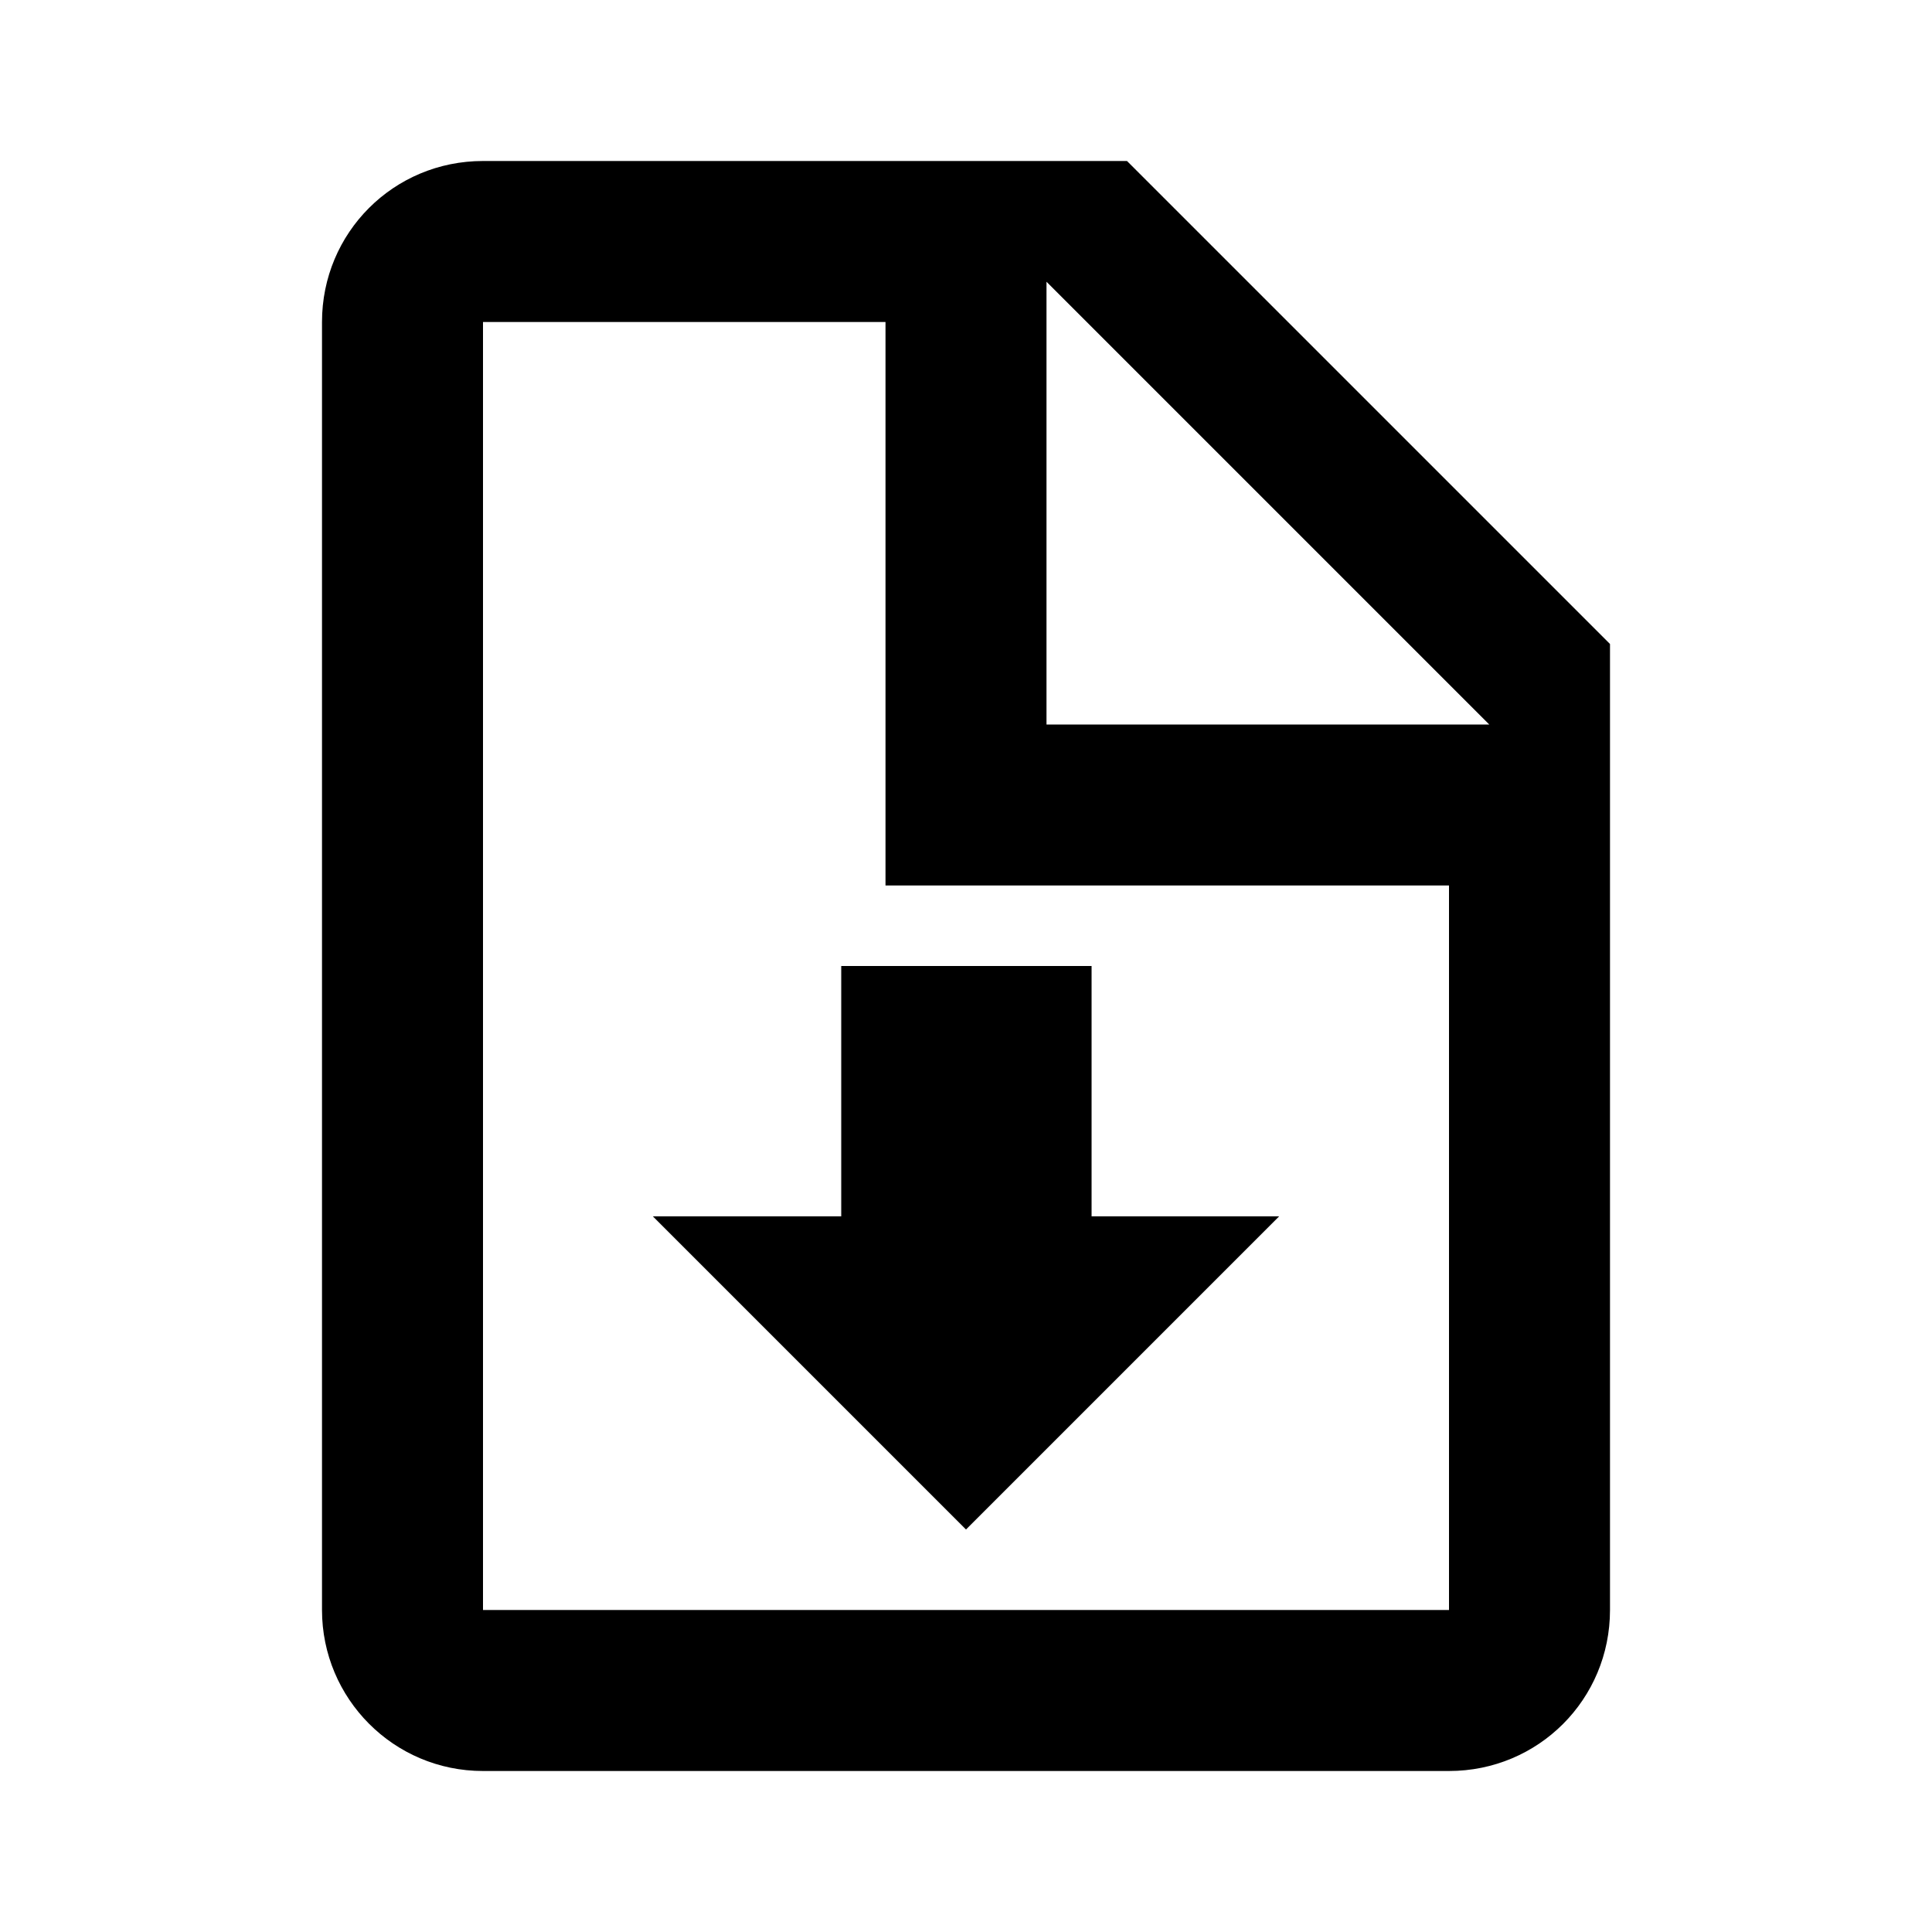
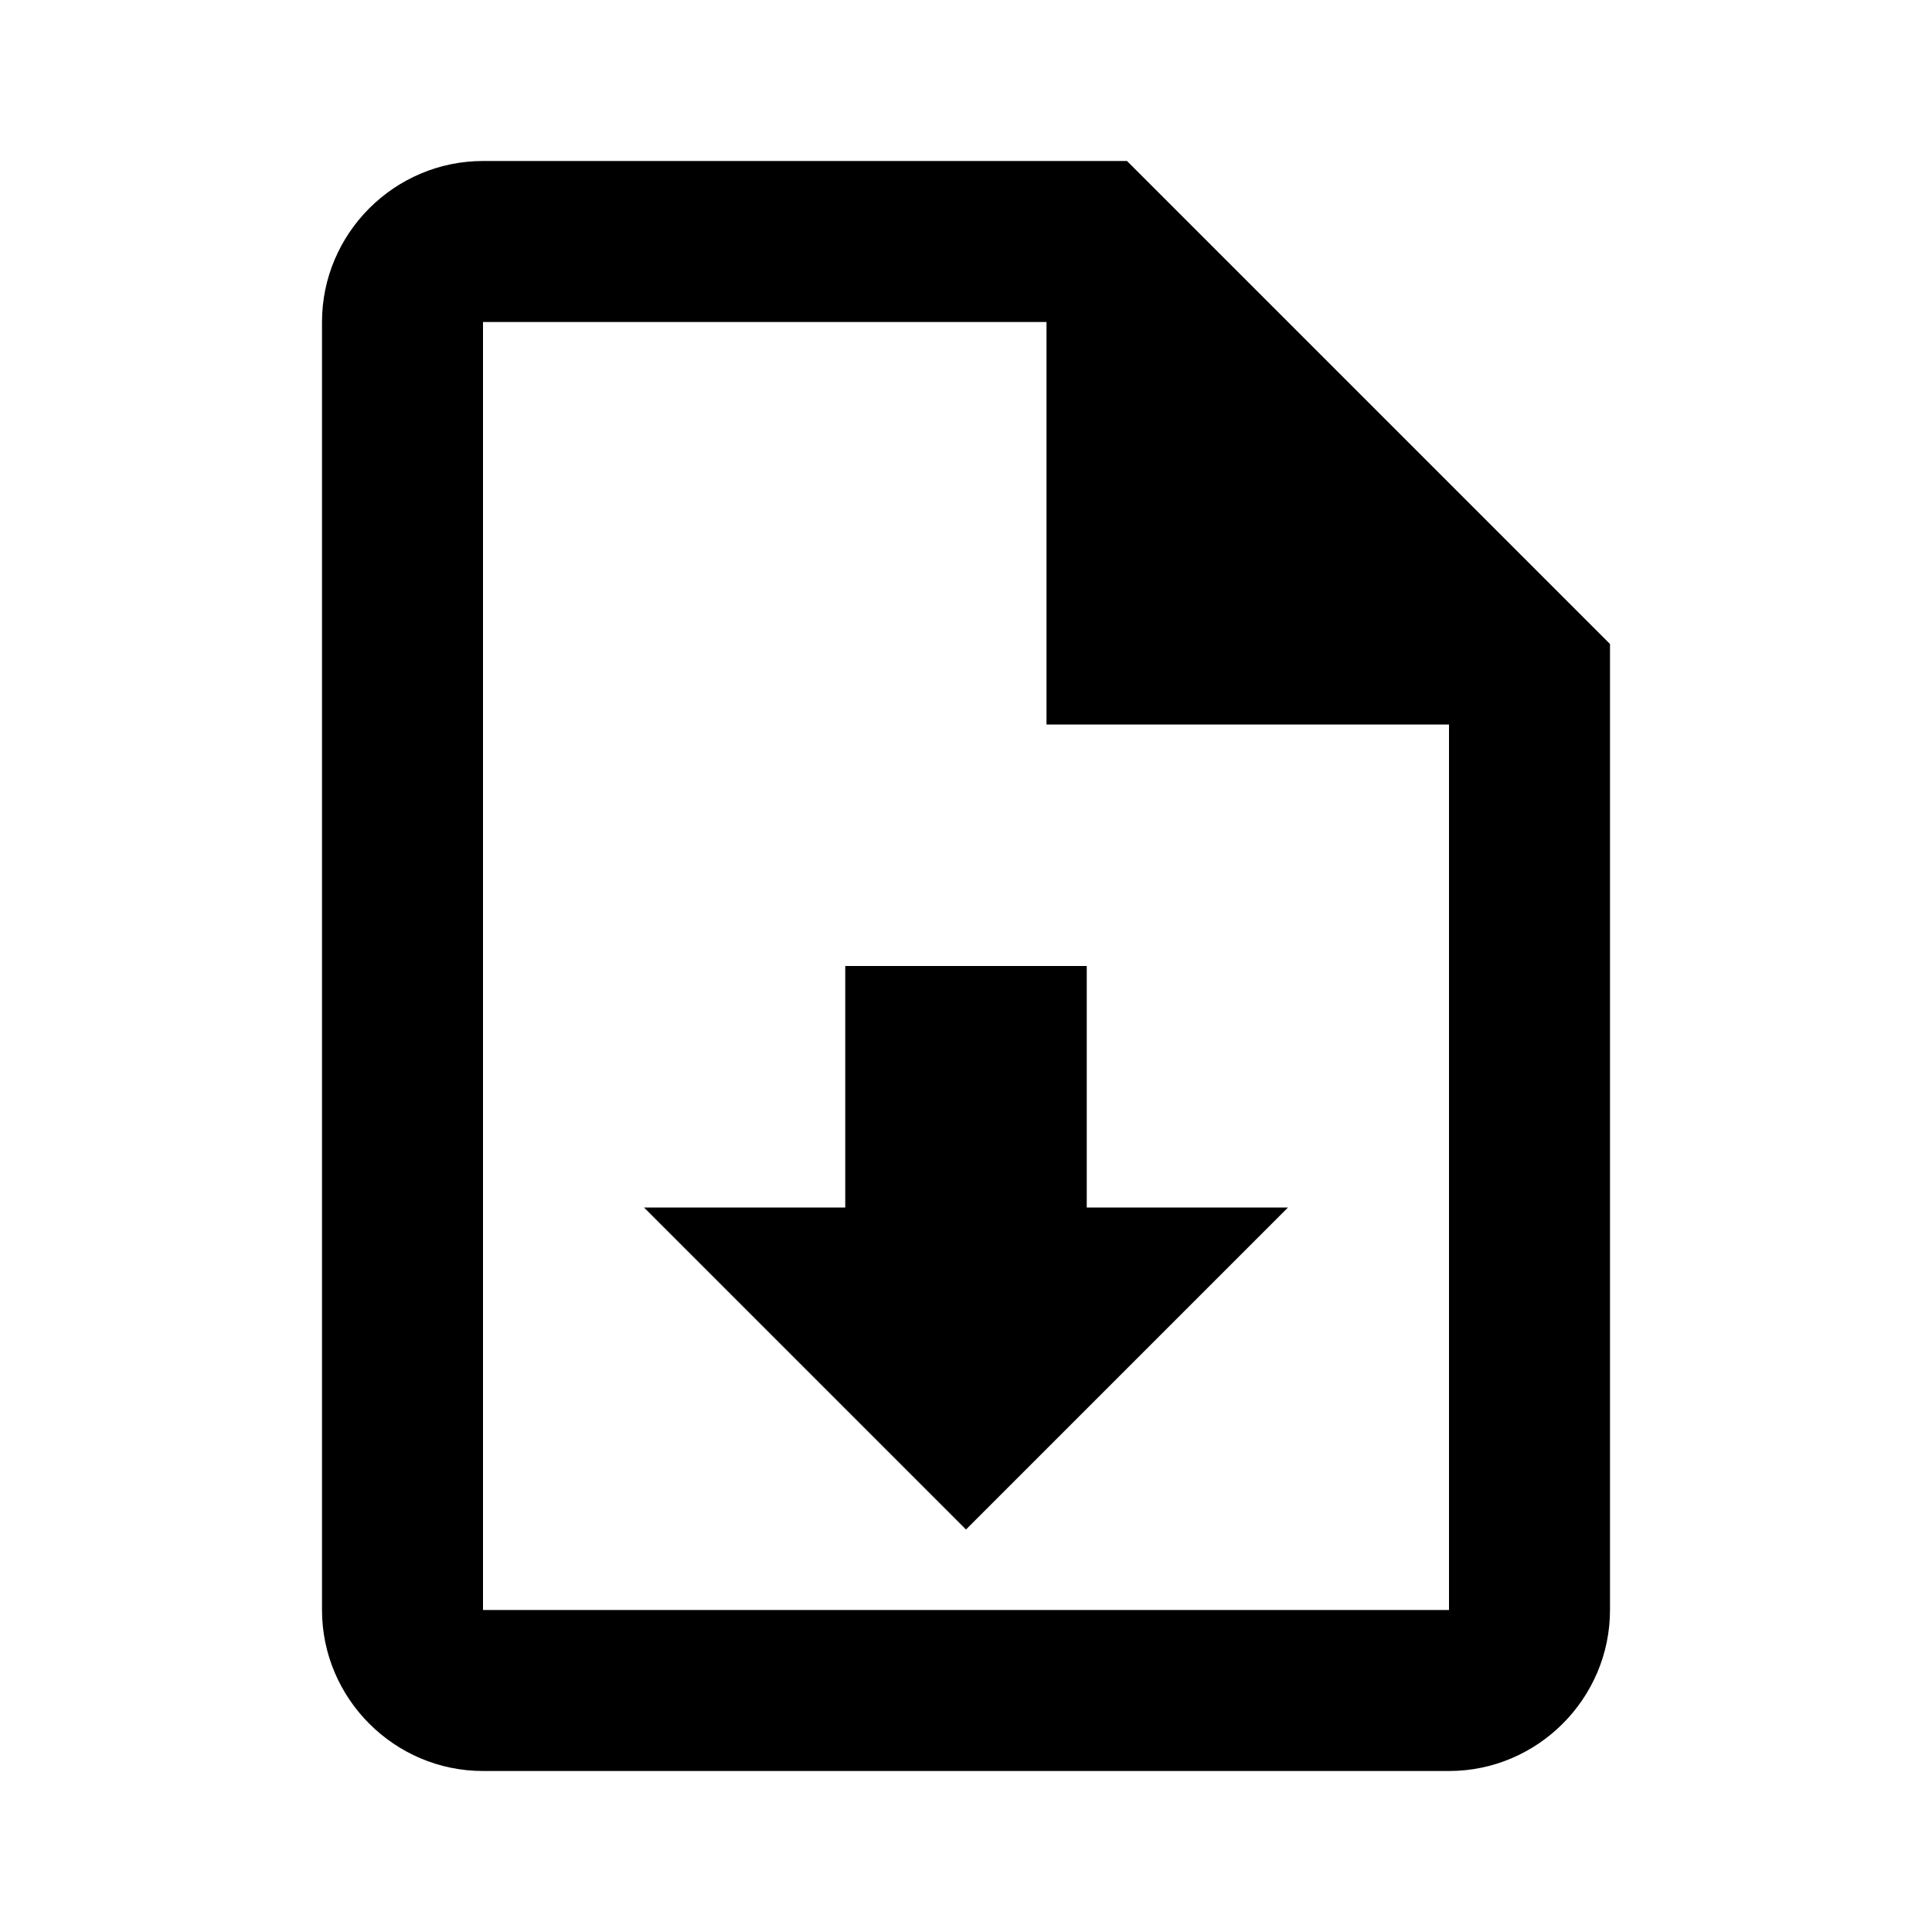
<svg xmlns="http://www.w3.org/2000/svg" version="1.1" width="24" height="24" viewBox="0 0 24 24">
-   <path d="M13,9H18.5L13,3.5V9M6,2H14L20,8V20C20,21.11 19.11,22 18,22H6C4.89,22 4,21.1 4,20V4C4,2.89 4.89,2 6,2M11,4H6V20H11L18,20V11H11V4M12,19L15.89,15.11H13.56V12H10.45V15.11H8.11L12,19Z" />
+   <path d="M14,2L20,8V20C20,21.1 19.1,22 18,22H6C4.9,22 4,21.1 4,20V4C4,2.9 4.9,2 6,2H14M18,20V9H13V4H6V20H18M12,19L8,15H10.5V12H13.5V15H16L12,19Z" />
</svg>
